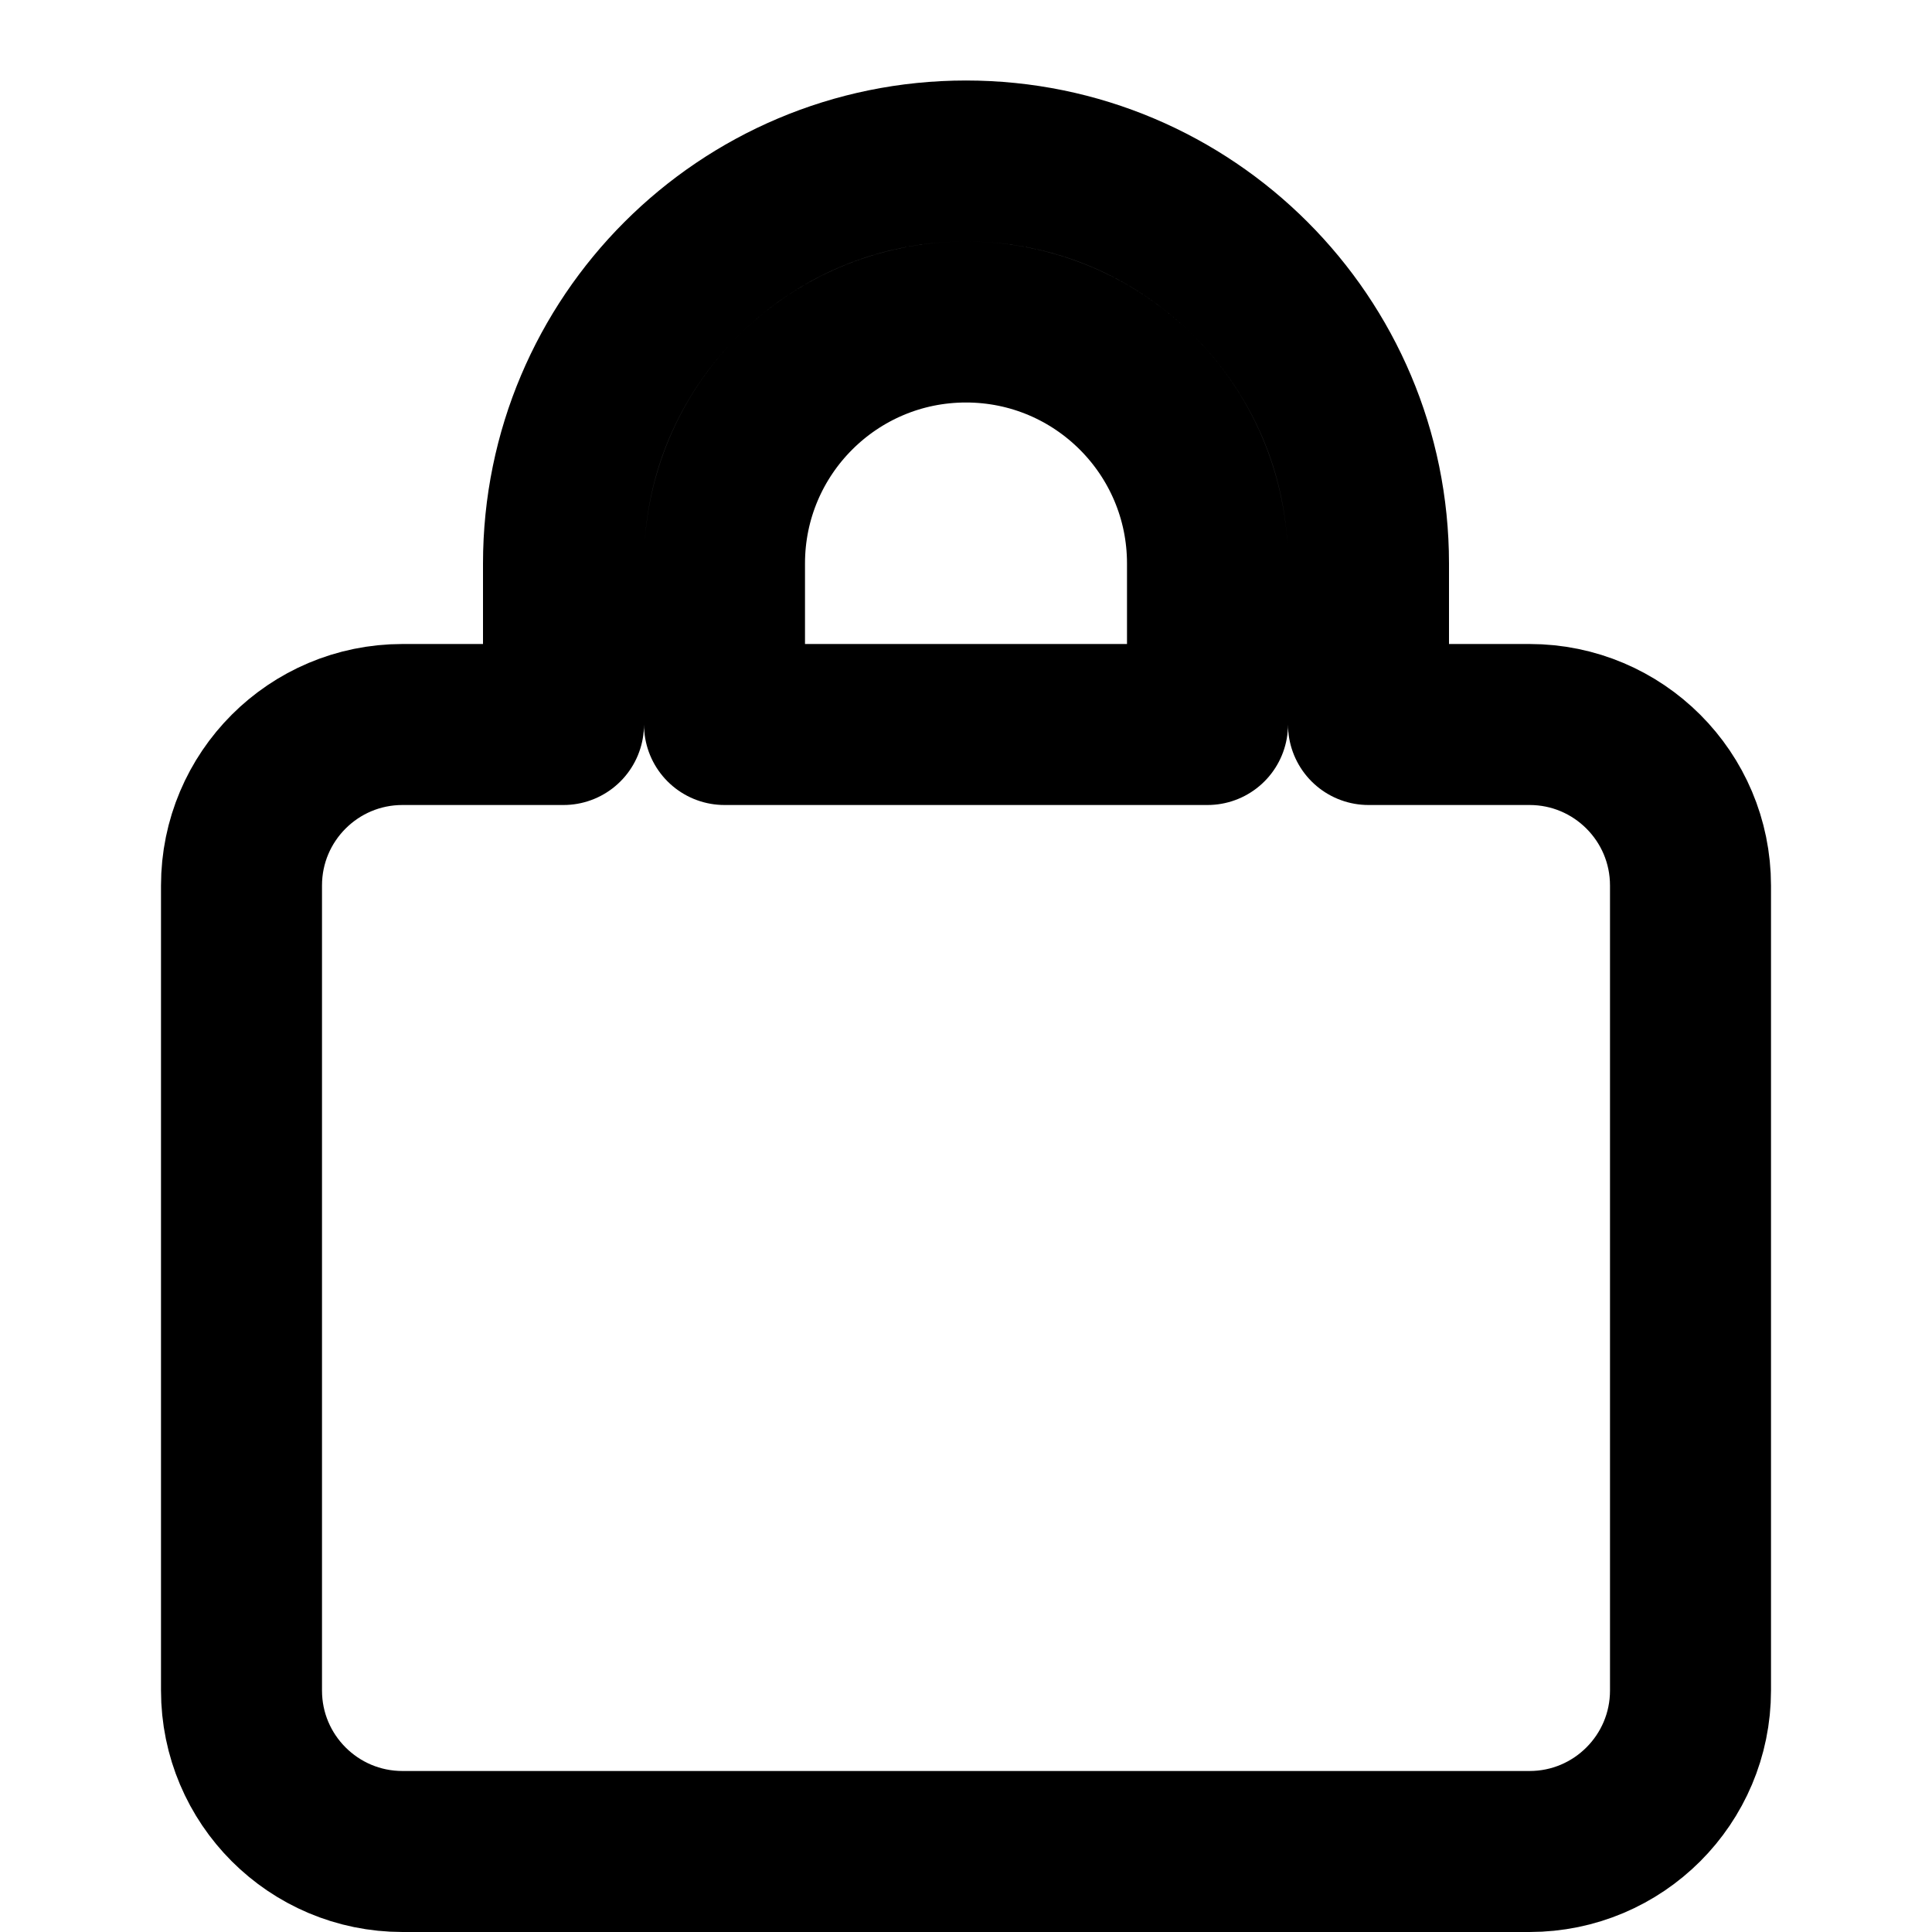
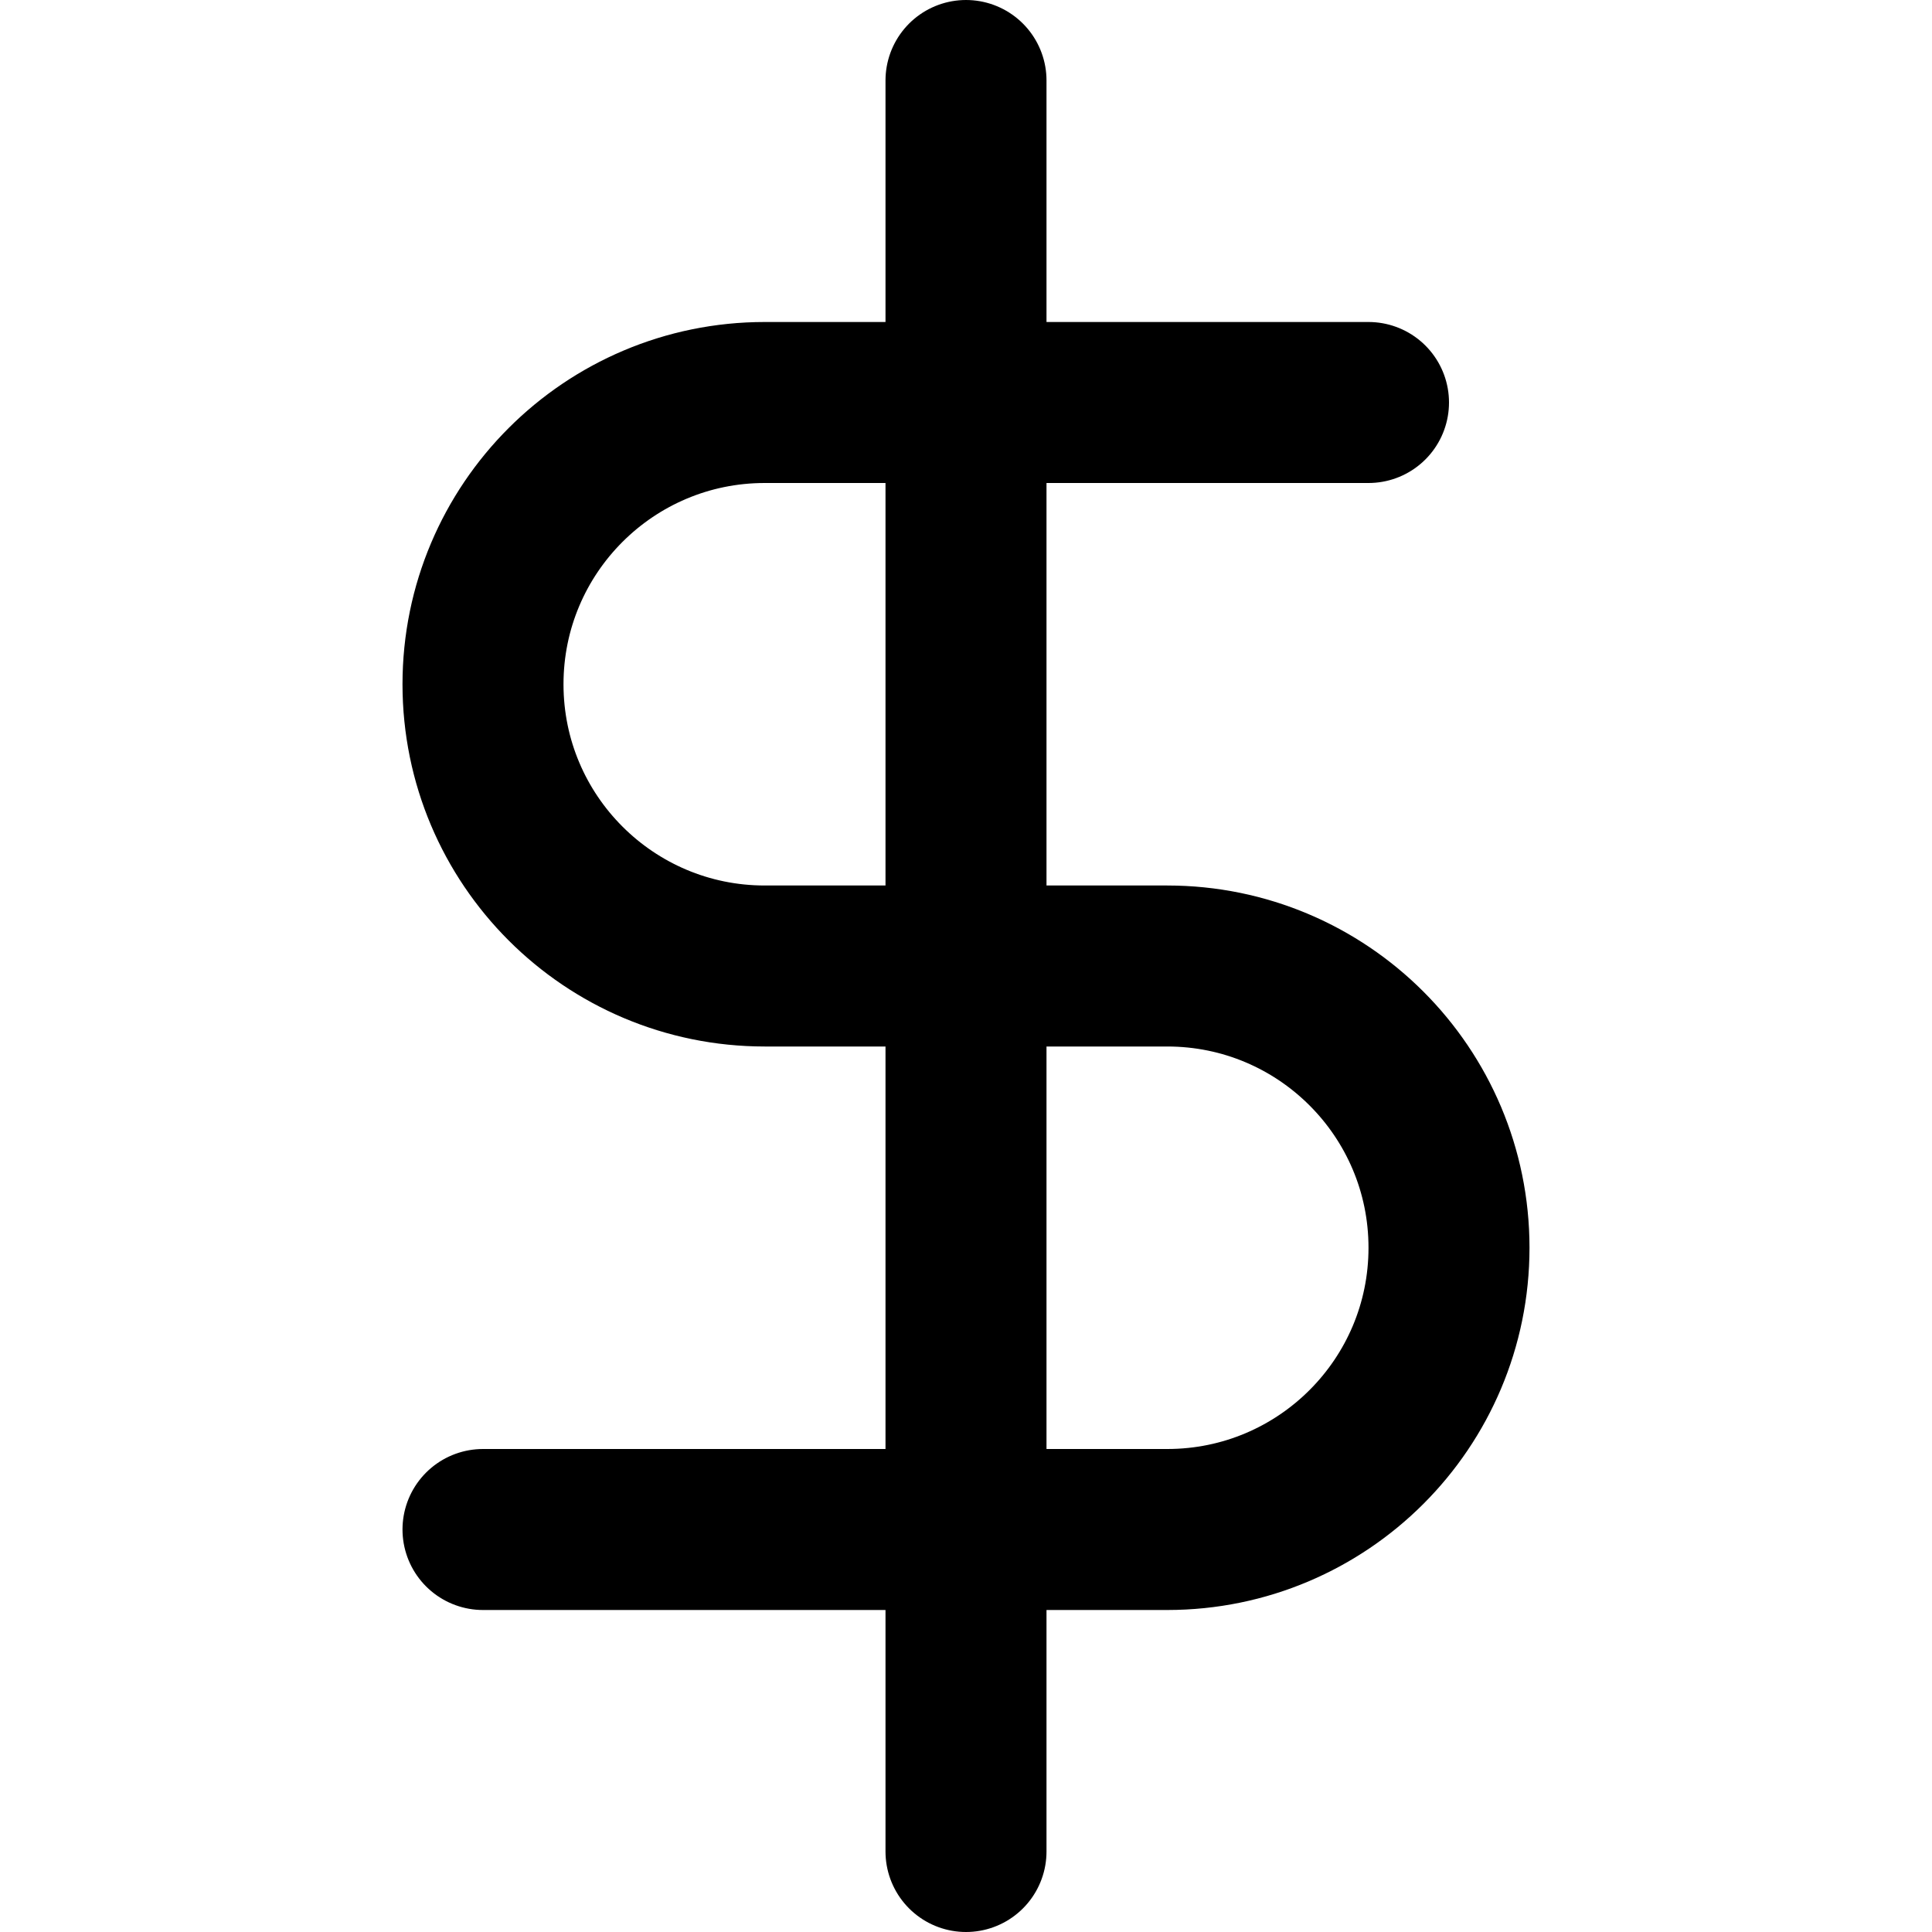
- <svg xmlns="http://www.w3.org/2000/svg" width="24" height="24" viewBox="0 0 24 24" fill="none" stroke="currentColor" stroke-width="2" stroke-linecap="round" stroke-linejoin="round">
-   <path d="M12 2a5 5 0 0 0-5 5v2H5a2 2 0 0 0-2 2v10a2 2 0 0 0 2 2h14a2 2 0 0 0 2-2V11a2 2 0 0 0-2-2h-2V7a5 5 0 0 0-5-5zM9 9h6V7a3 3 0 0 0-6 0v2z" />
+ <svg xmlns="http://www.w3.org/2000/svg" width="24" height="24" viewBox="0 0 24 24" fill="none" stroke="currentColor" stroke-width="2" stroke-linecap="round" stroke-linejoin="round" class="feather feather-dollar-sign">
+   <line x1="12" y1="1" x2="12" y2="23" />
+   <path d="M17 5H9.5a3.5 3.5 0 0 0 0 7h5a3.5 3.5 0 0 1 0 7H6" />
</svg>
